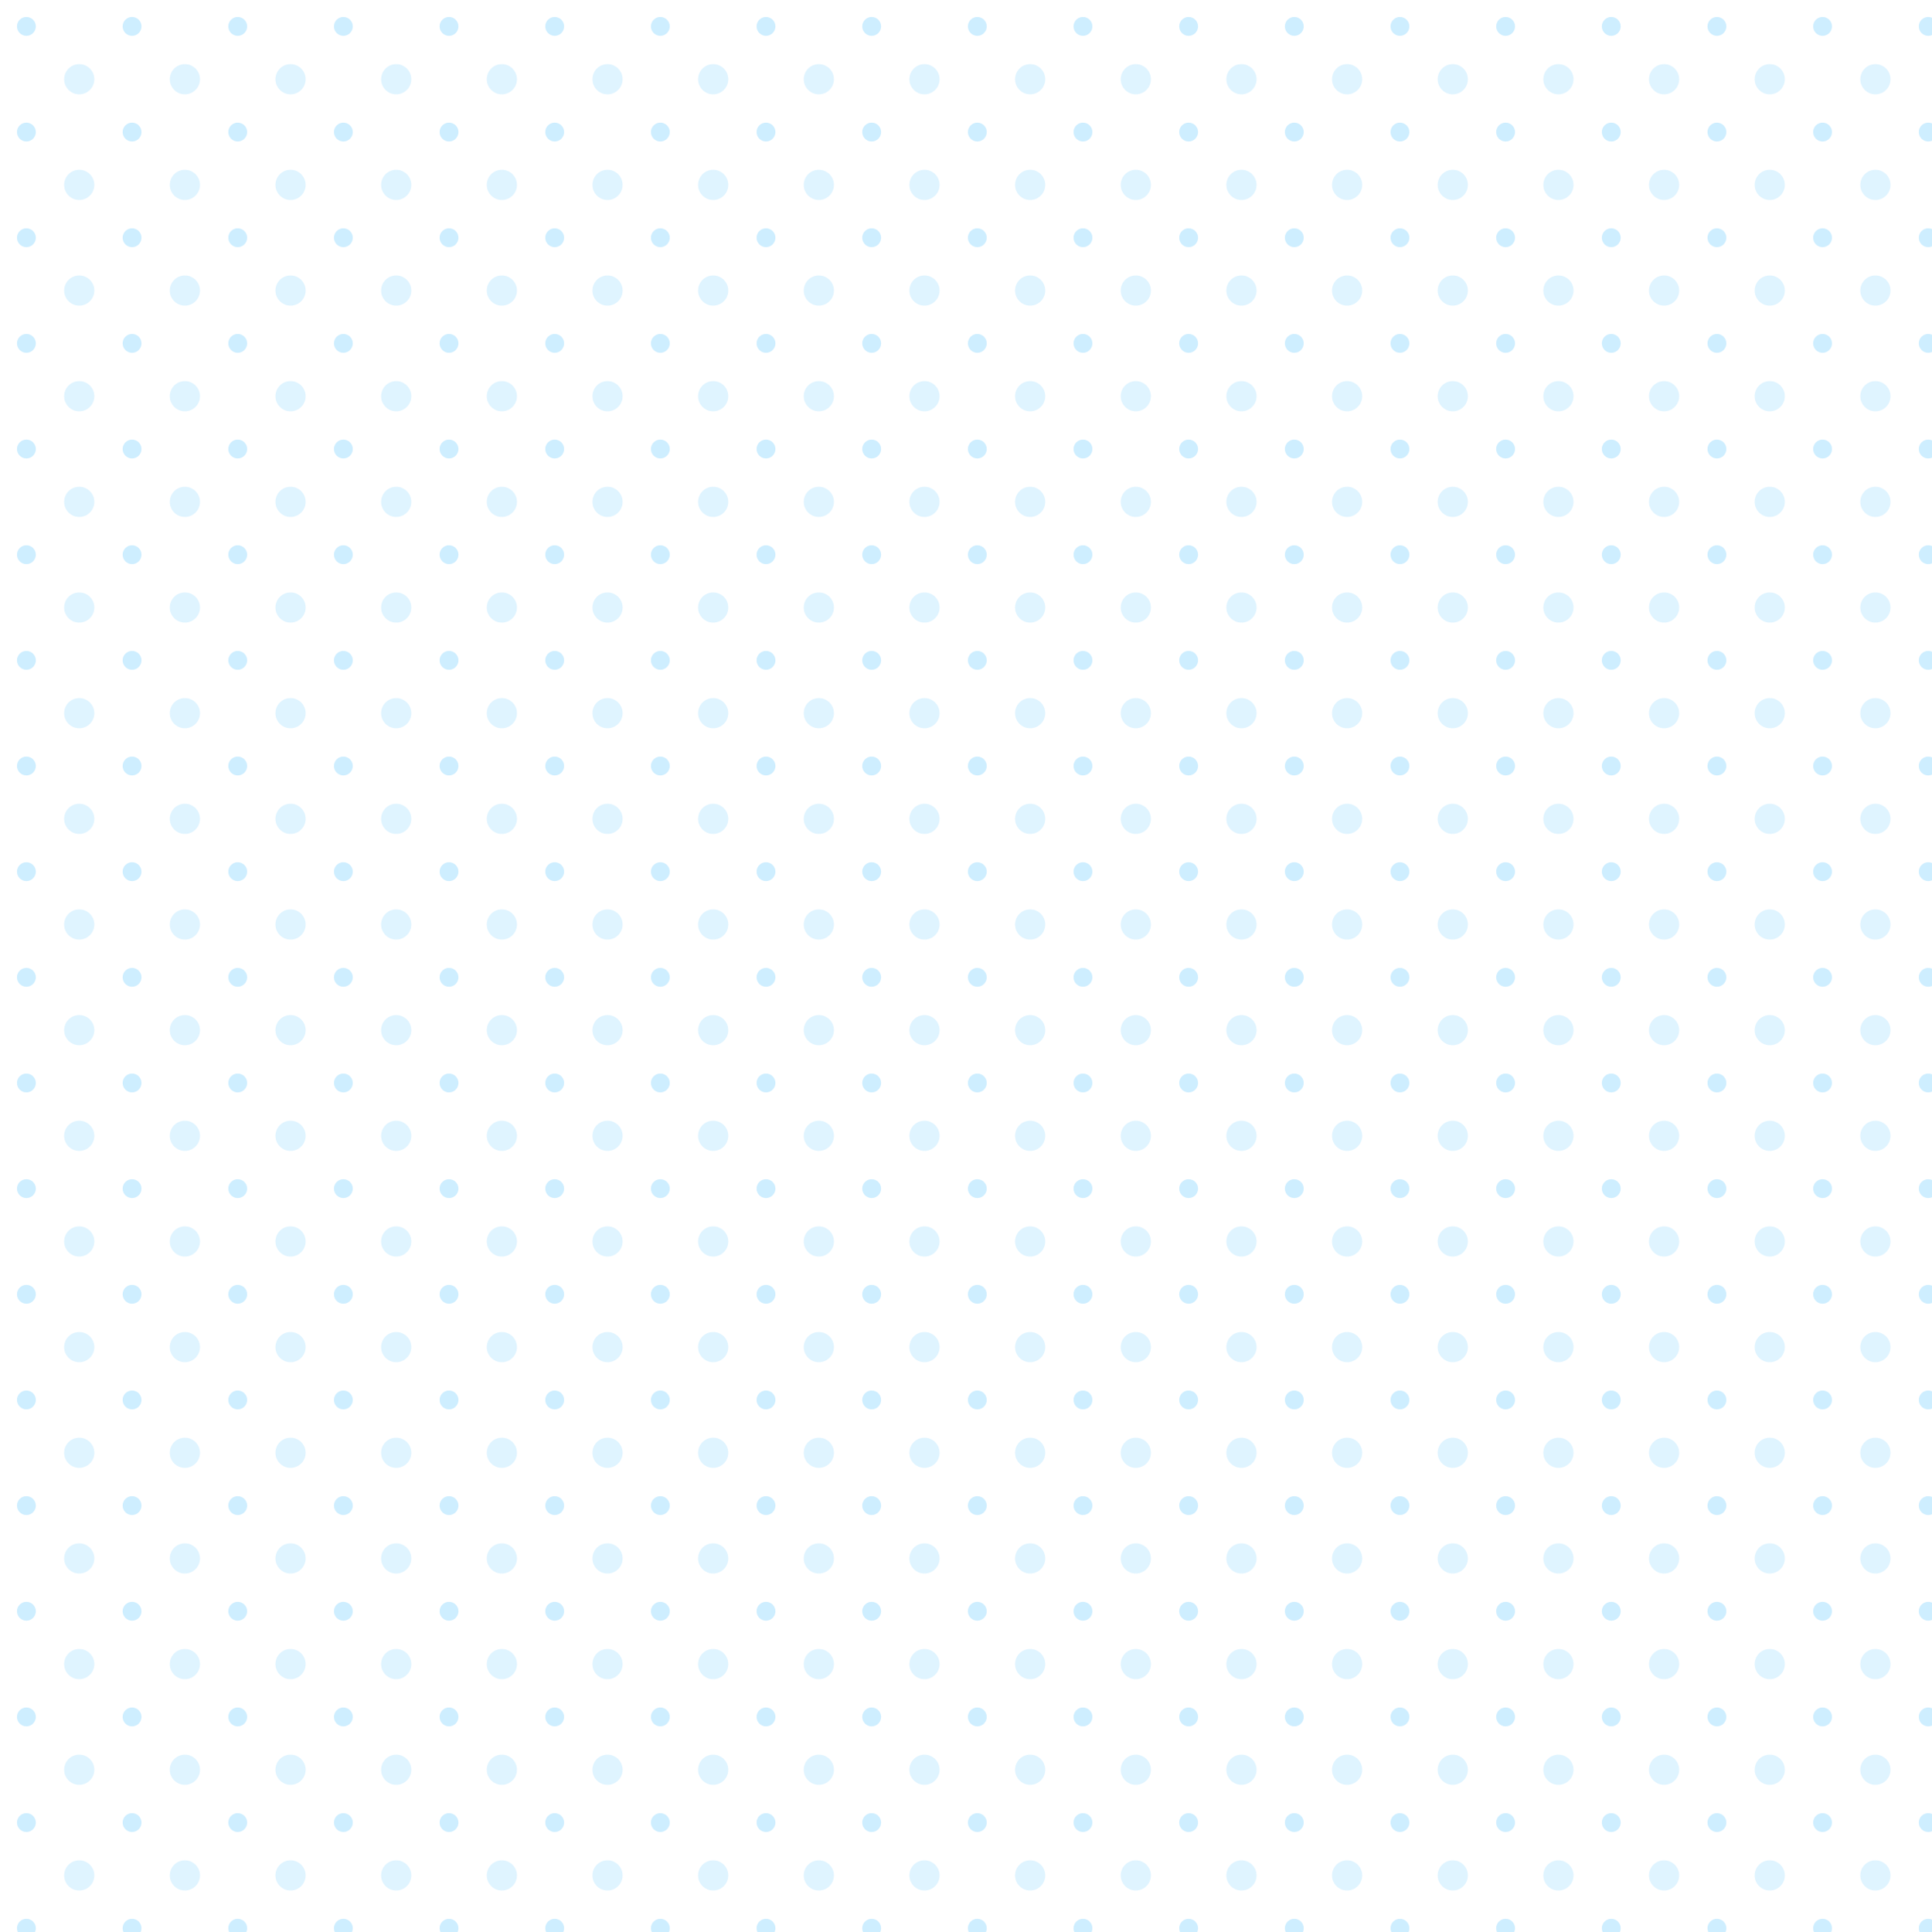
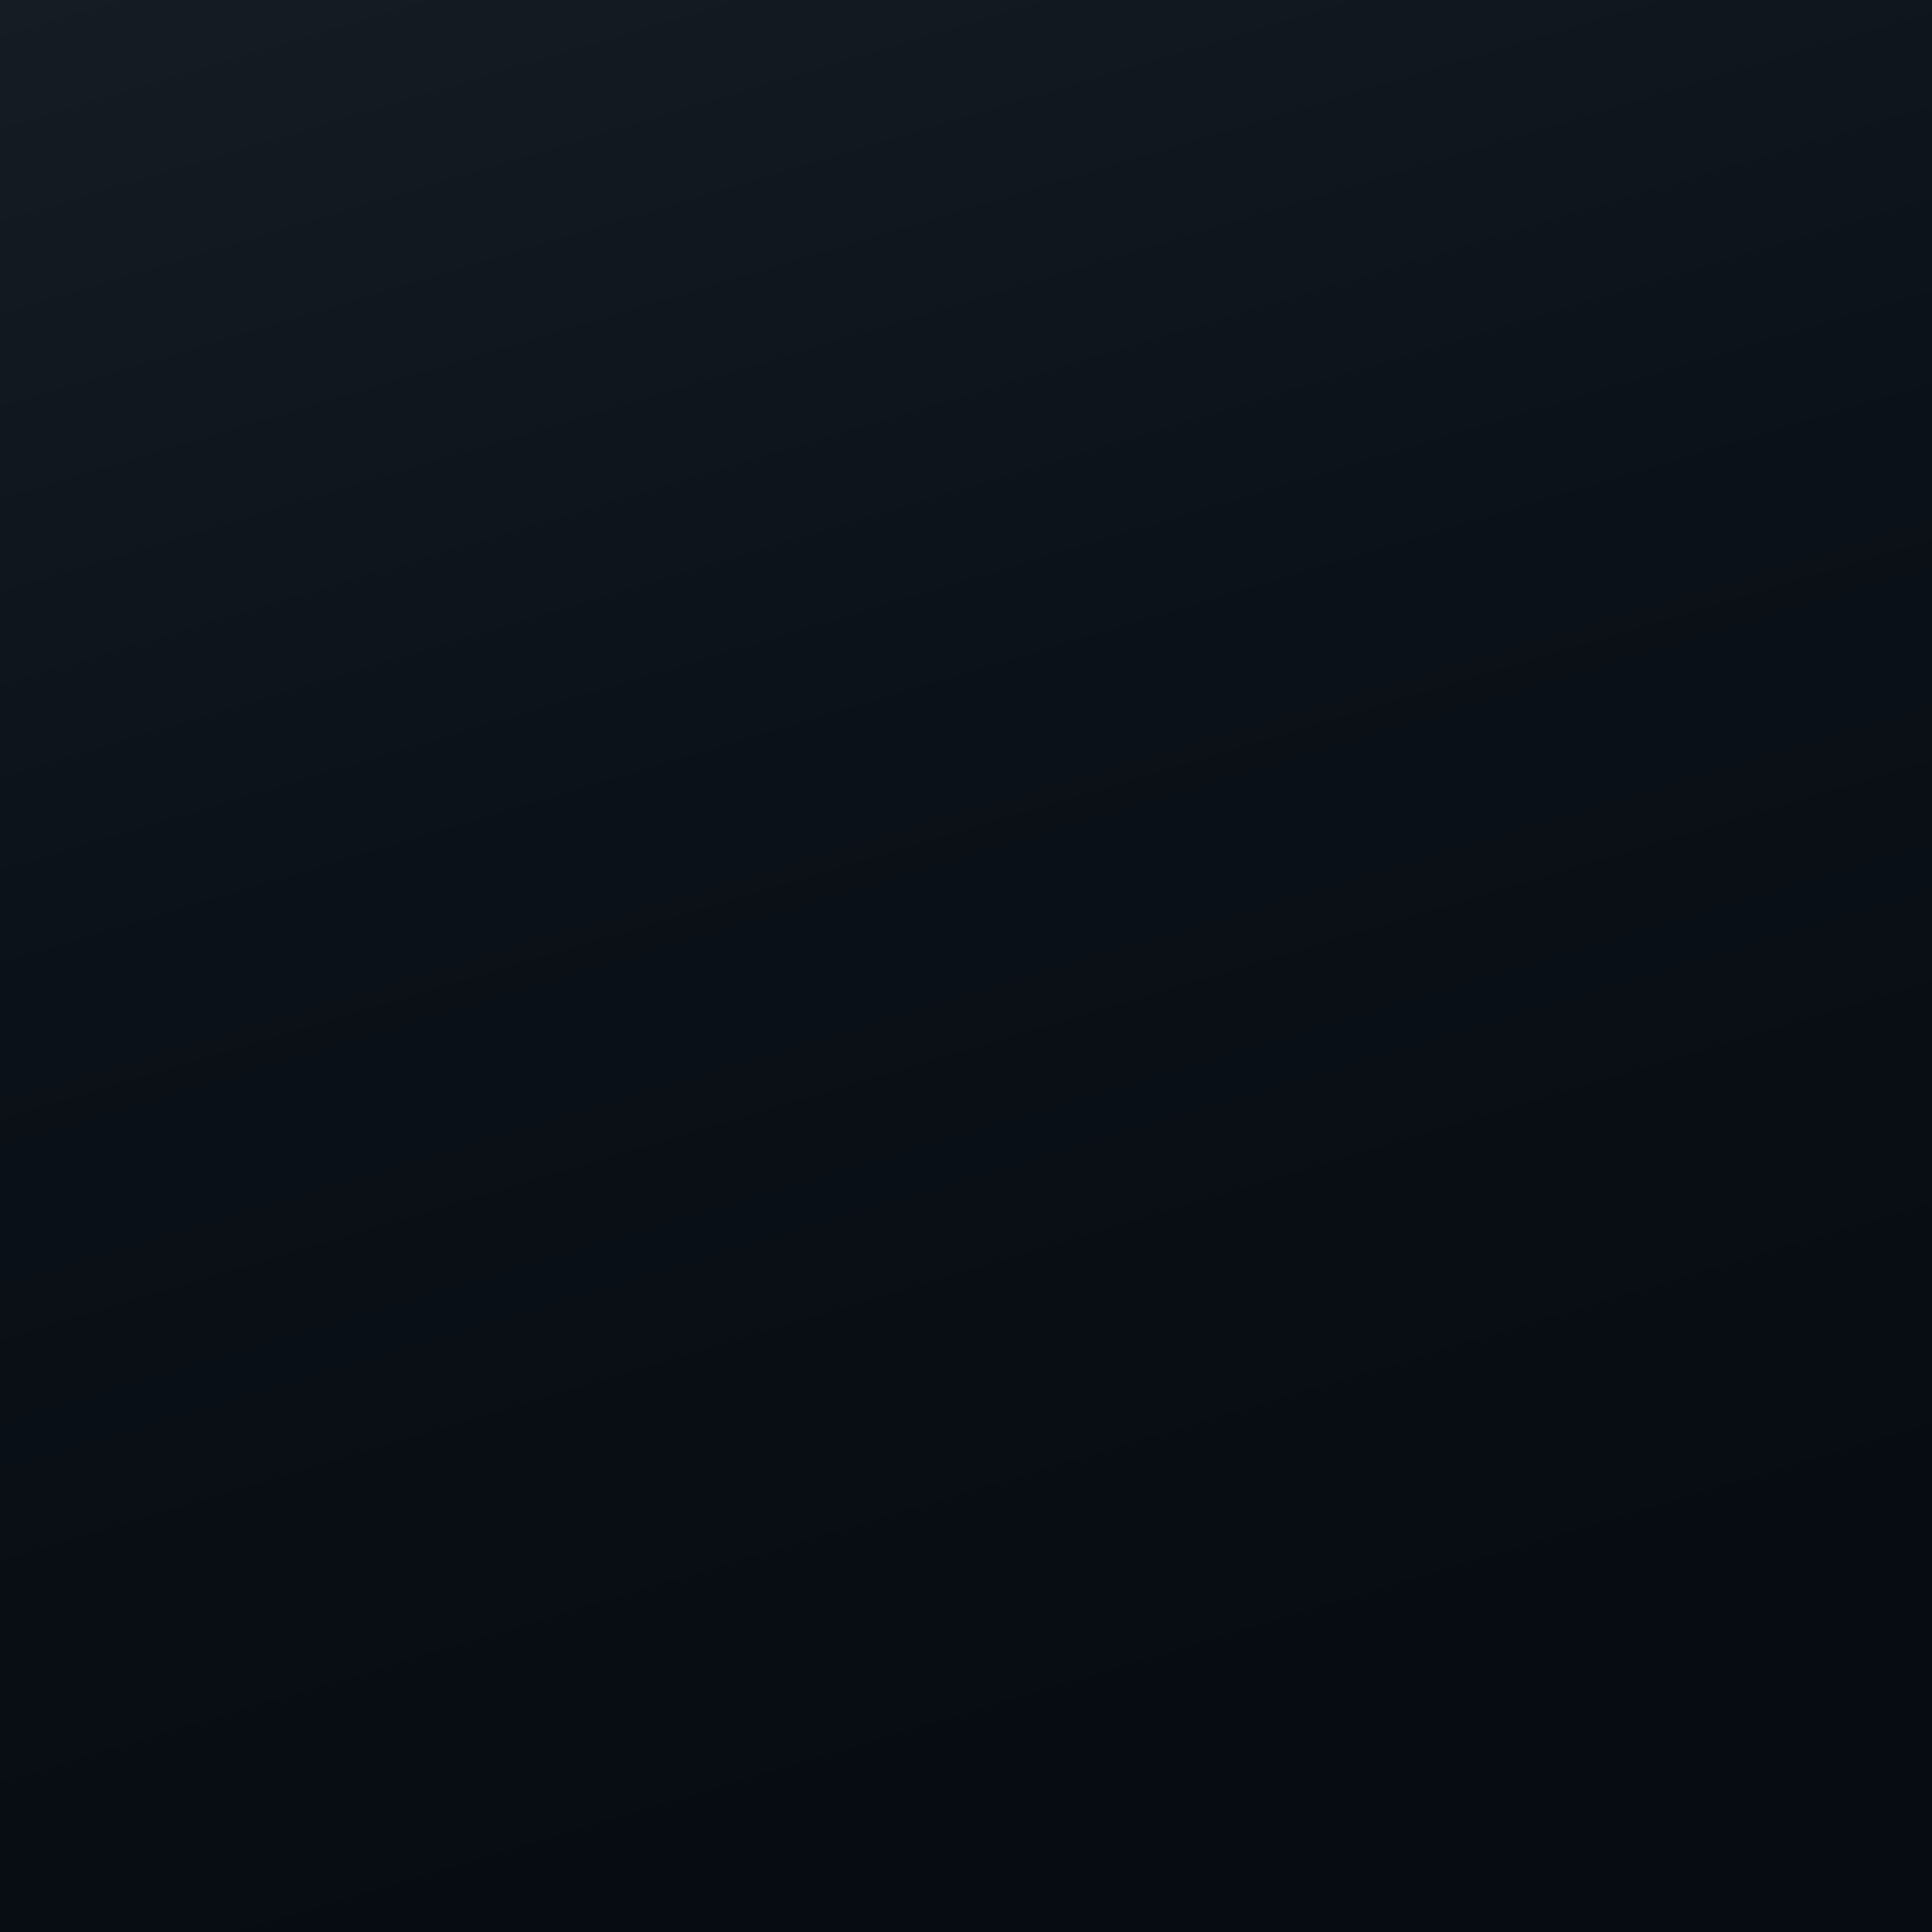
- <svg xmlns="http://www.w3.org/2000/svg" viewBox="0 0 1024 1024">
+ <svg xmlns="http://www.w3.org/2000/svg" width="1024" height="1024" viewBox="0 0 1024 1024">
  <defs>
-     <pattern id="dots" width="56" height="56" patternUnits="userSpaceOnUse">
-       <circle cx="14" cy="14" r="5" fill="#8BD6FF" opacity="0.42" />
-       <circle cx="42" cy="42" r="8" fill="#8BD6FF" opacity="0.28" />
-     </pattern>
+     <linearGradient id="ink" x1="0" y1="0" x2="0.3" y2="1">
+       <stop stop-color="#151c24" />
+       <stop offset="0.48" stop-color="#0b1118" />
+       <stop offset="1" stop-color="#070c12" />
+     </linearGradient>
  </defs>
-   <rect width="1024" height="1024" fill="url(#dots)" />
+   <rect width="1024" height="1024" fill="url(#ink)" />
</svg>
